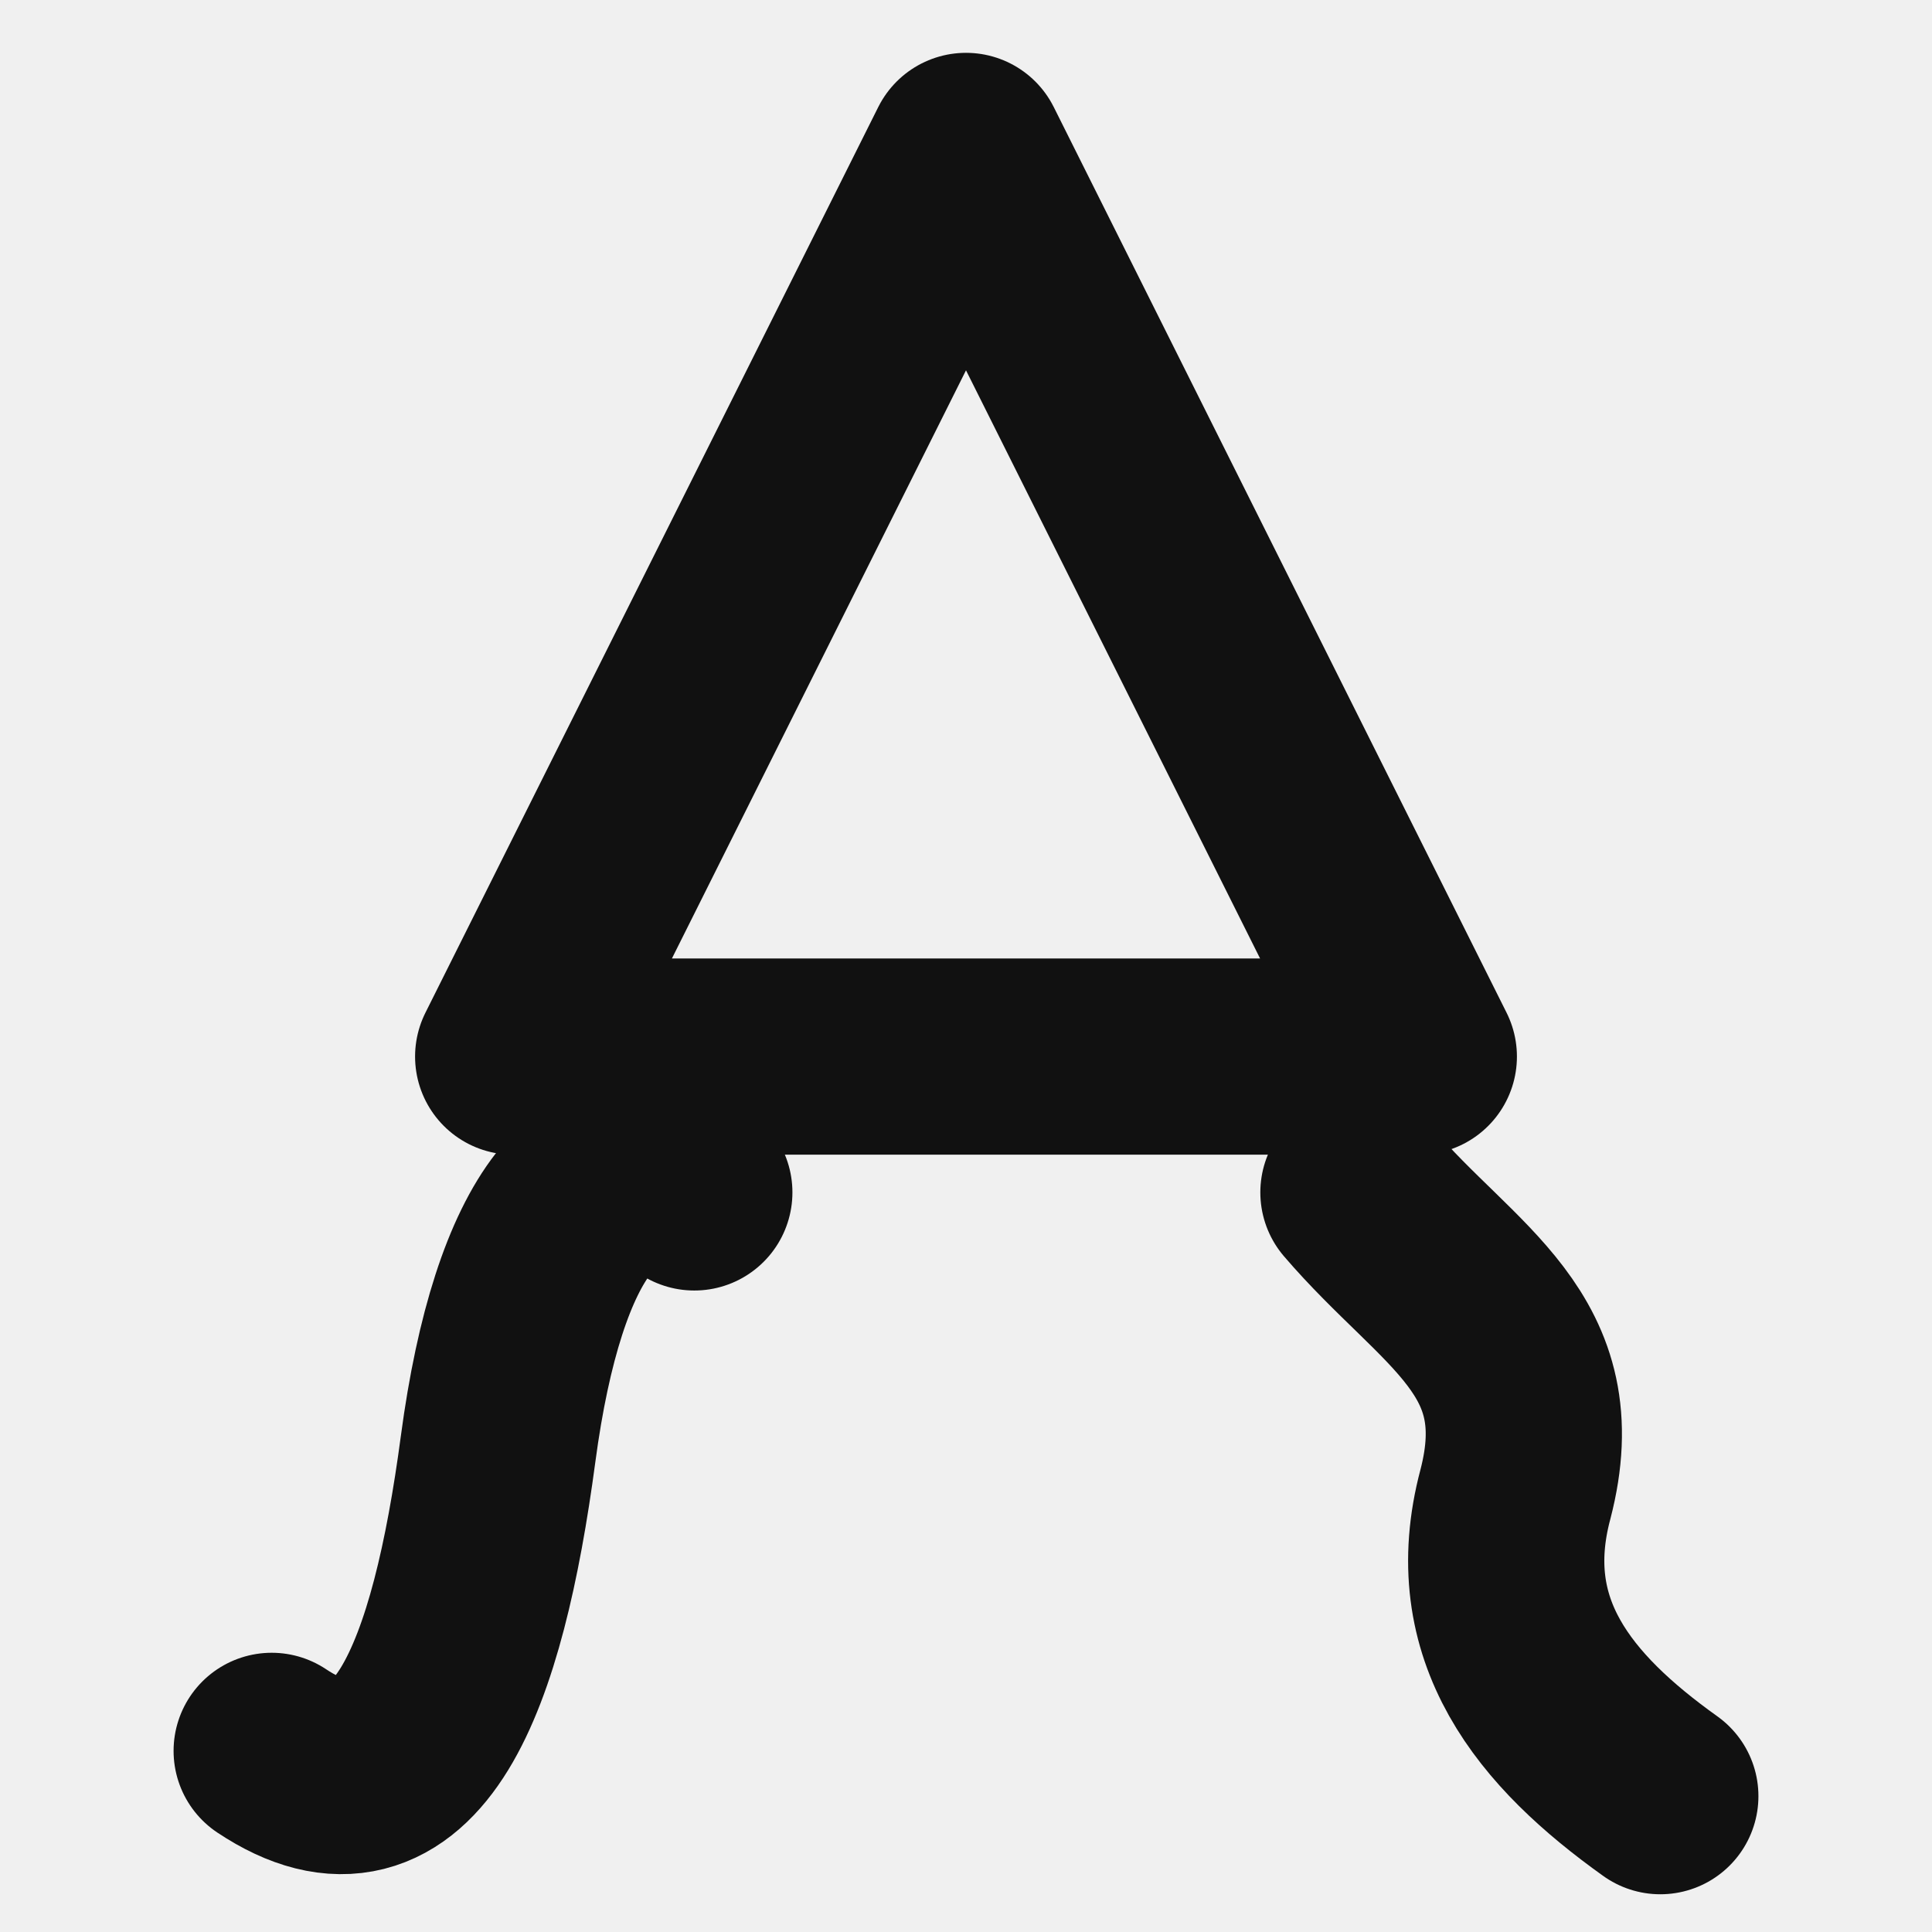
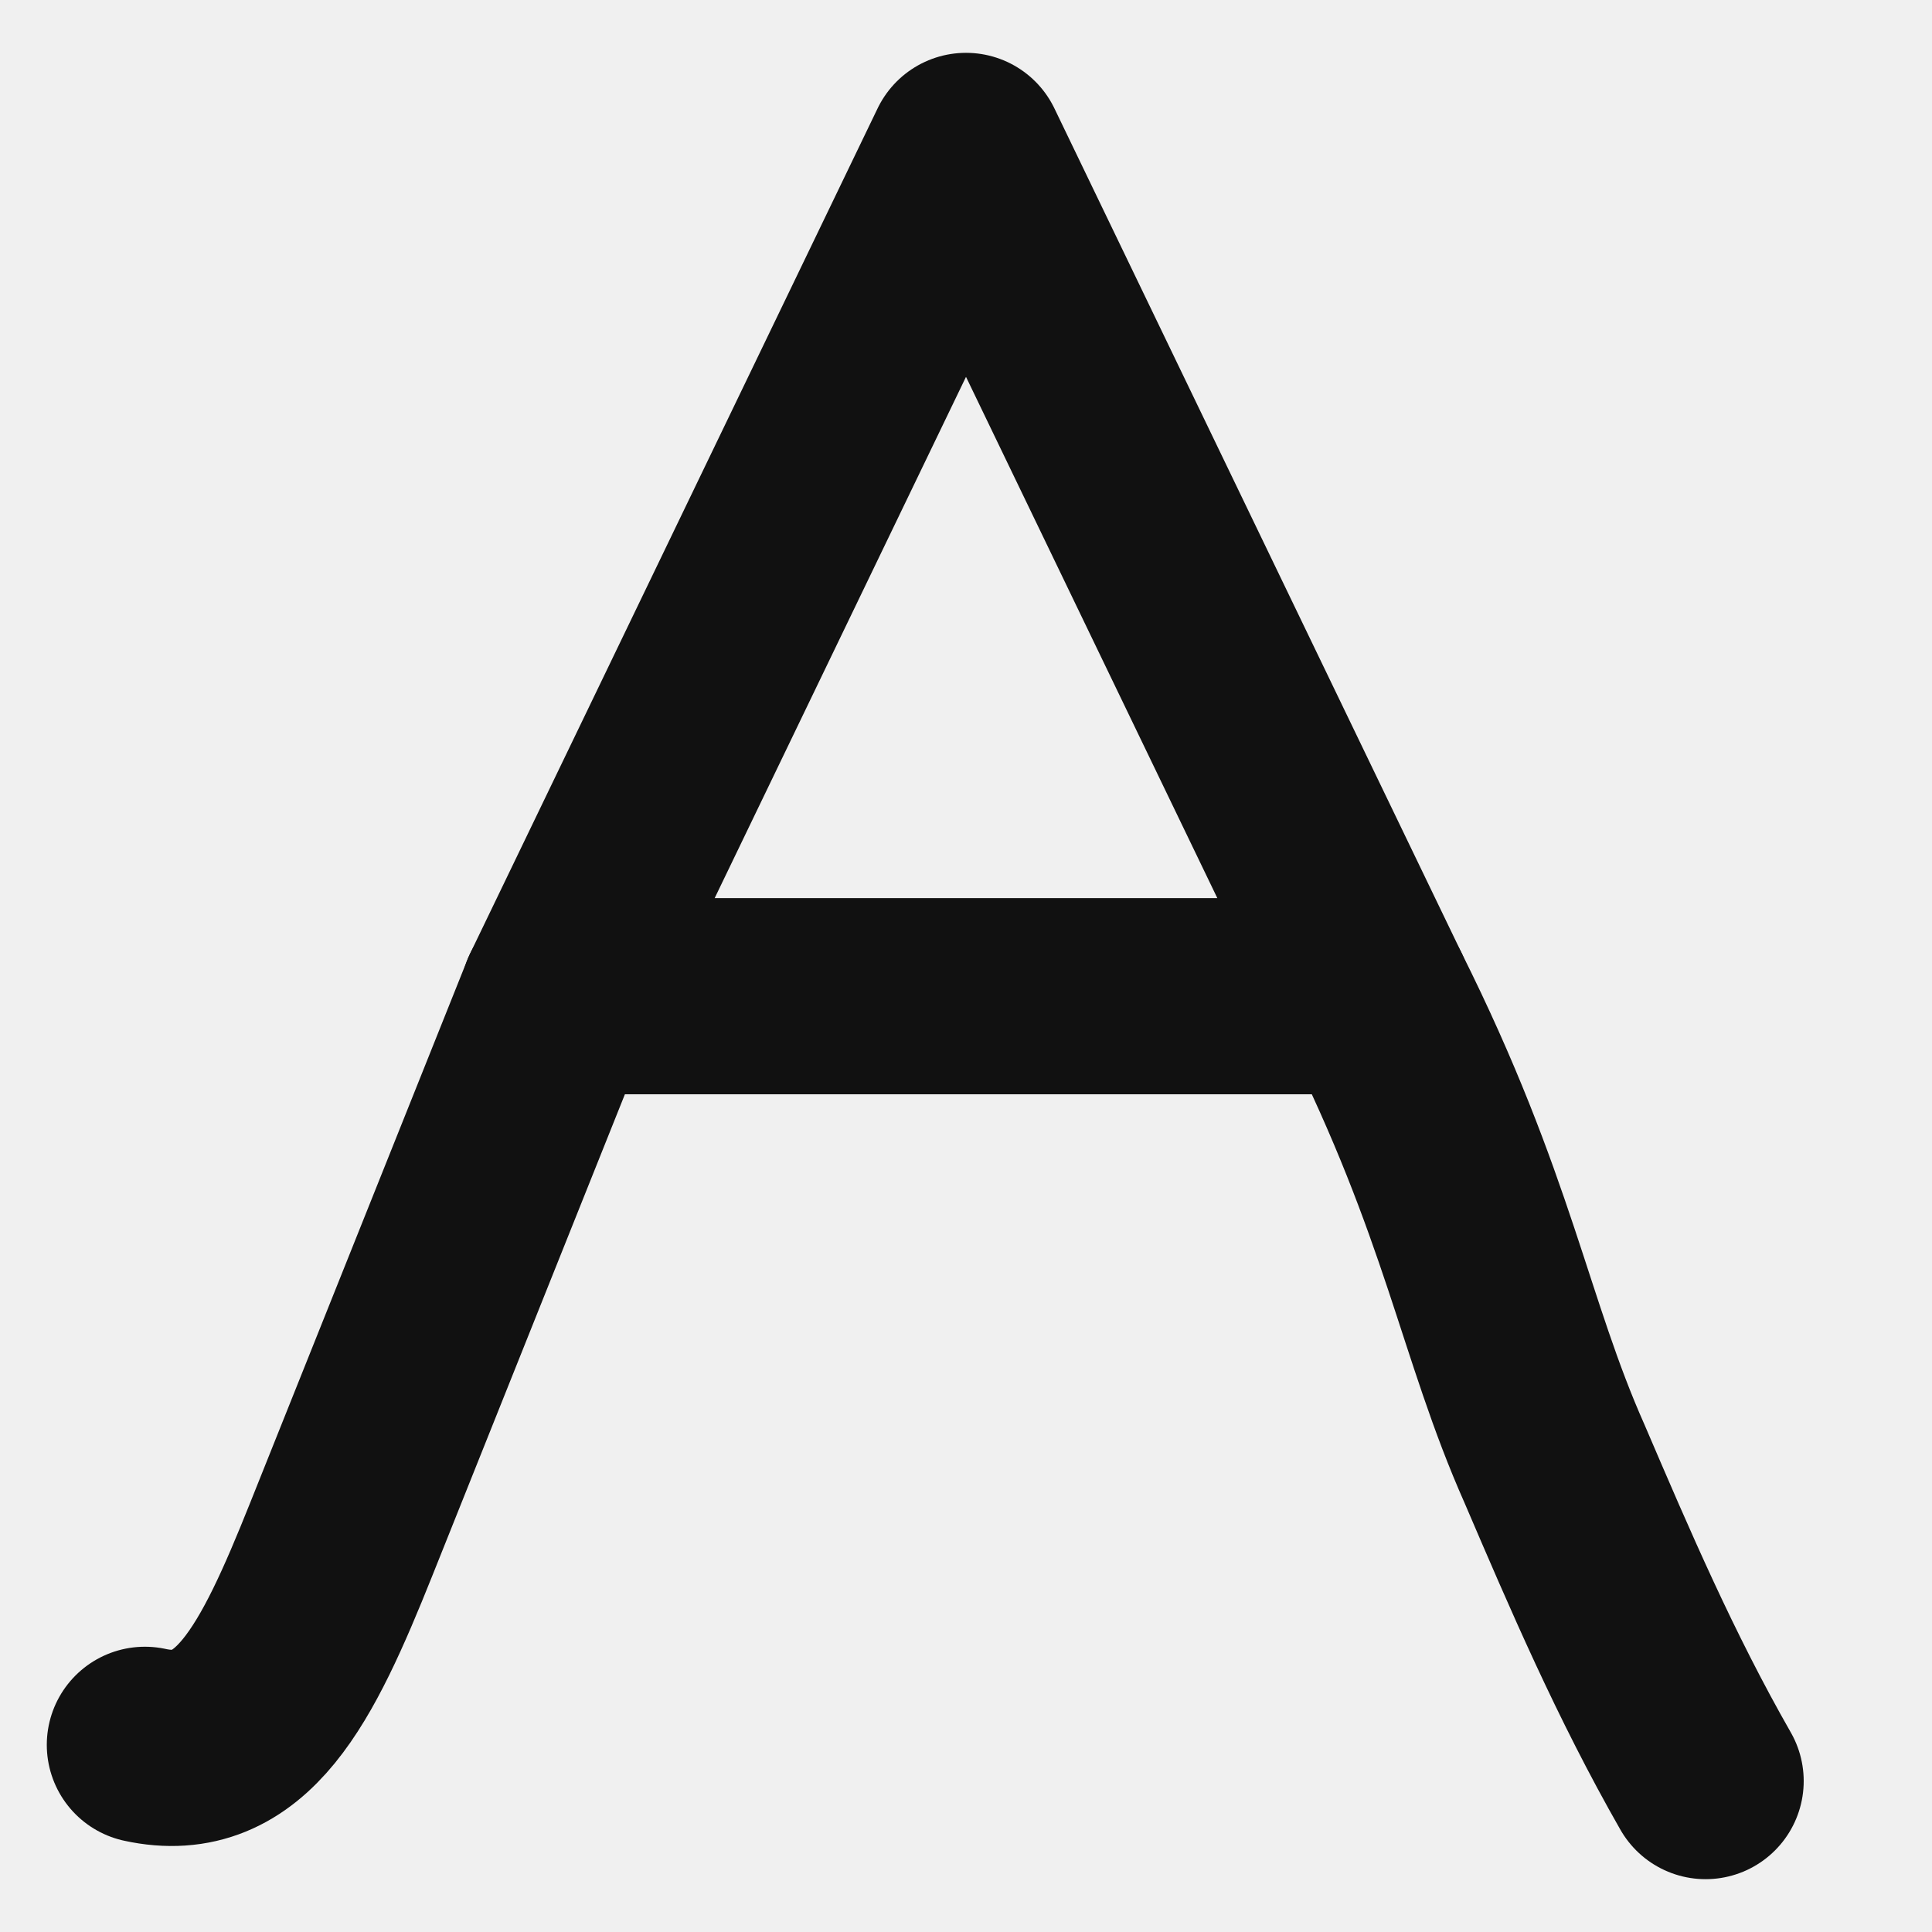
<svg xmlns="http://www.w3.org/2000/svg" viewBox="0 0 64 64">
  <style>path{fill:none;stroke:#111}@media (prefers-color-scheme:dark){path{stroke:#fff}}</style>
  <g stroke-width="6.5" stroke-linecap="round" stroke-linejoin="round">
-     <path d="M32 5 L47 35 H17 Z" />
-     <path d="M23 39.5 C20 37.5 17.5 40.5 16.5 48 C15.5 55.5 13.5 61 9 58" />
-     <path d="M45 39.5 C48 43 51.5 44.5 50.2 49.5 C49 54 51.5 57 55 59.5" />
+     <path d="M32 5 L45.5 33 H18.5 Z" />
+     <path d="M18.5 33 L11.3 51 C9.5 55.5 8 58.5 4.8 57.8" />
+     <path d="M45.5 33 C49 40 49.5 44 51.5 48.5 C53 52 54.5 55.5 56.5 59" />
  </g>
</svg>
